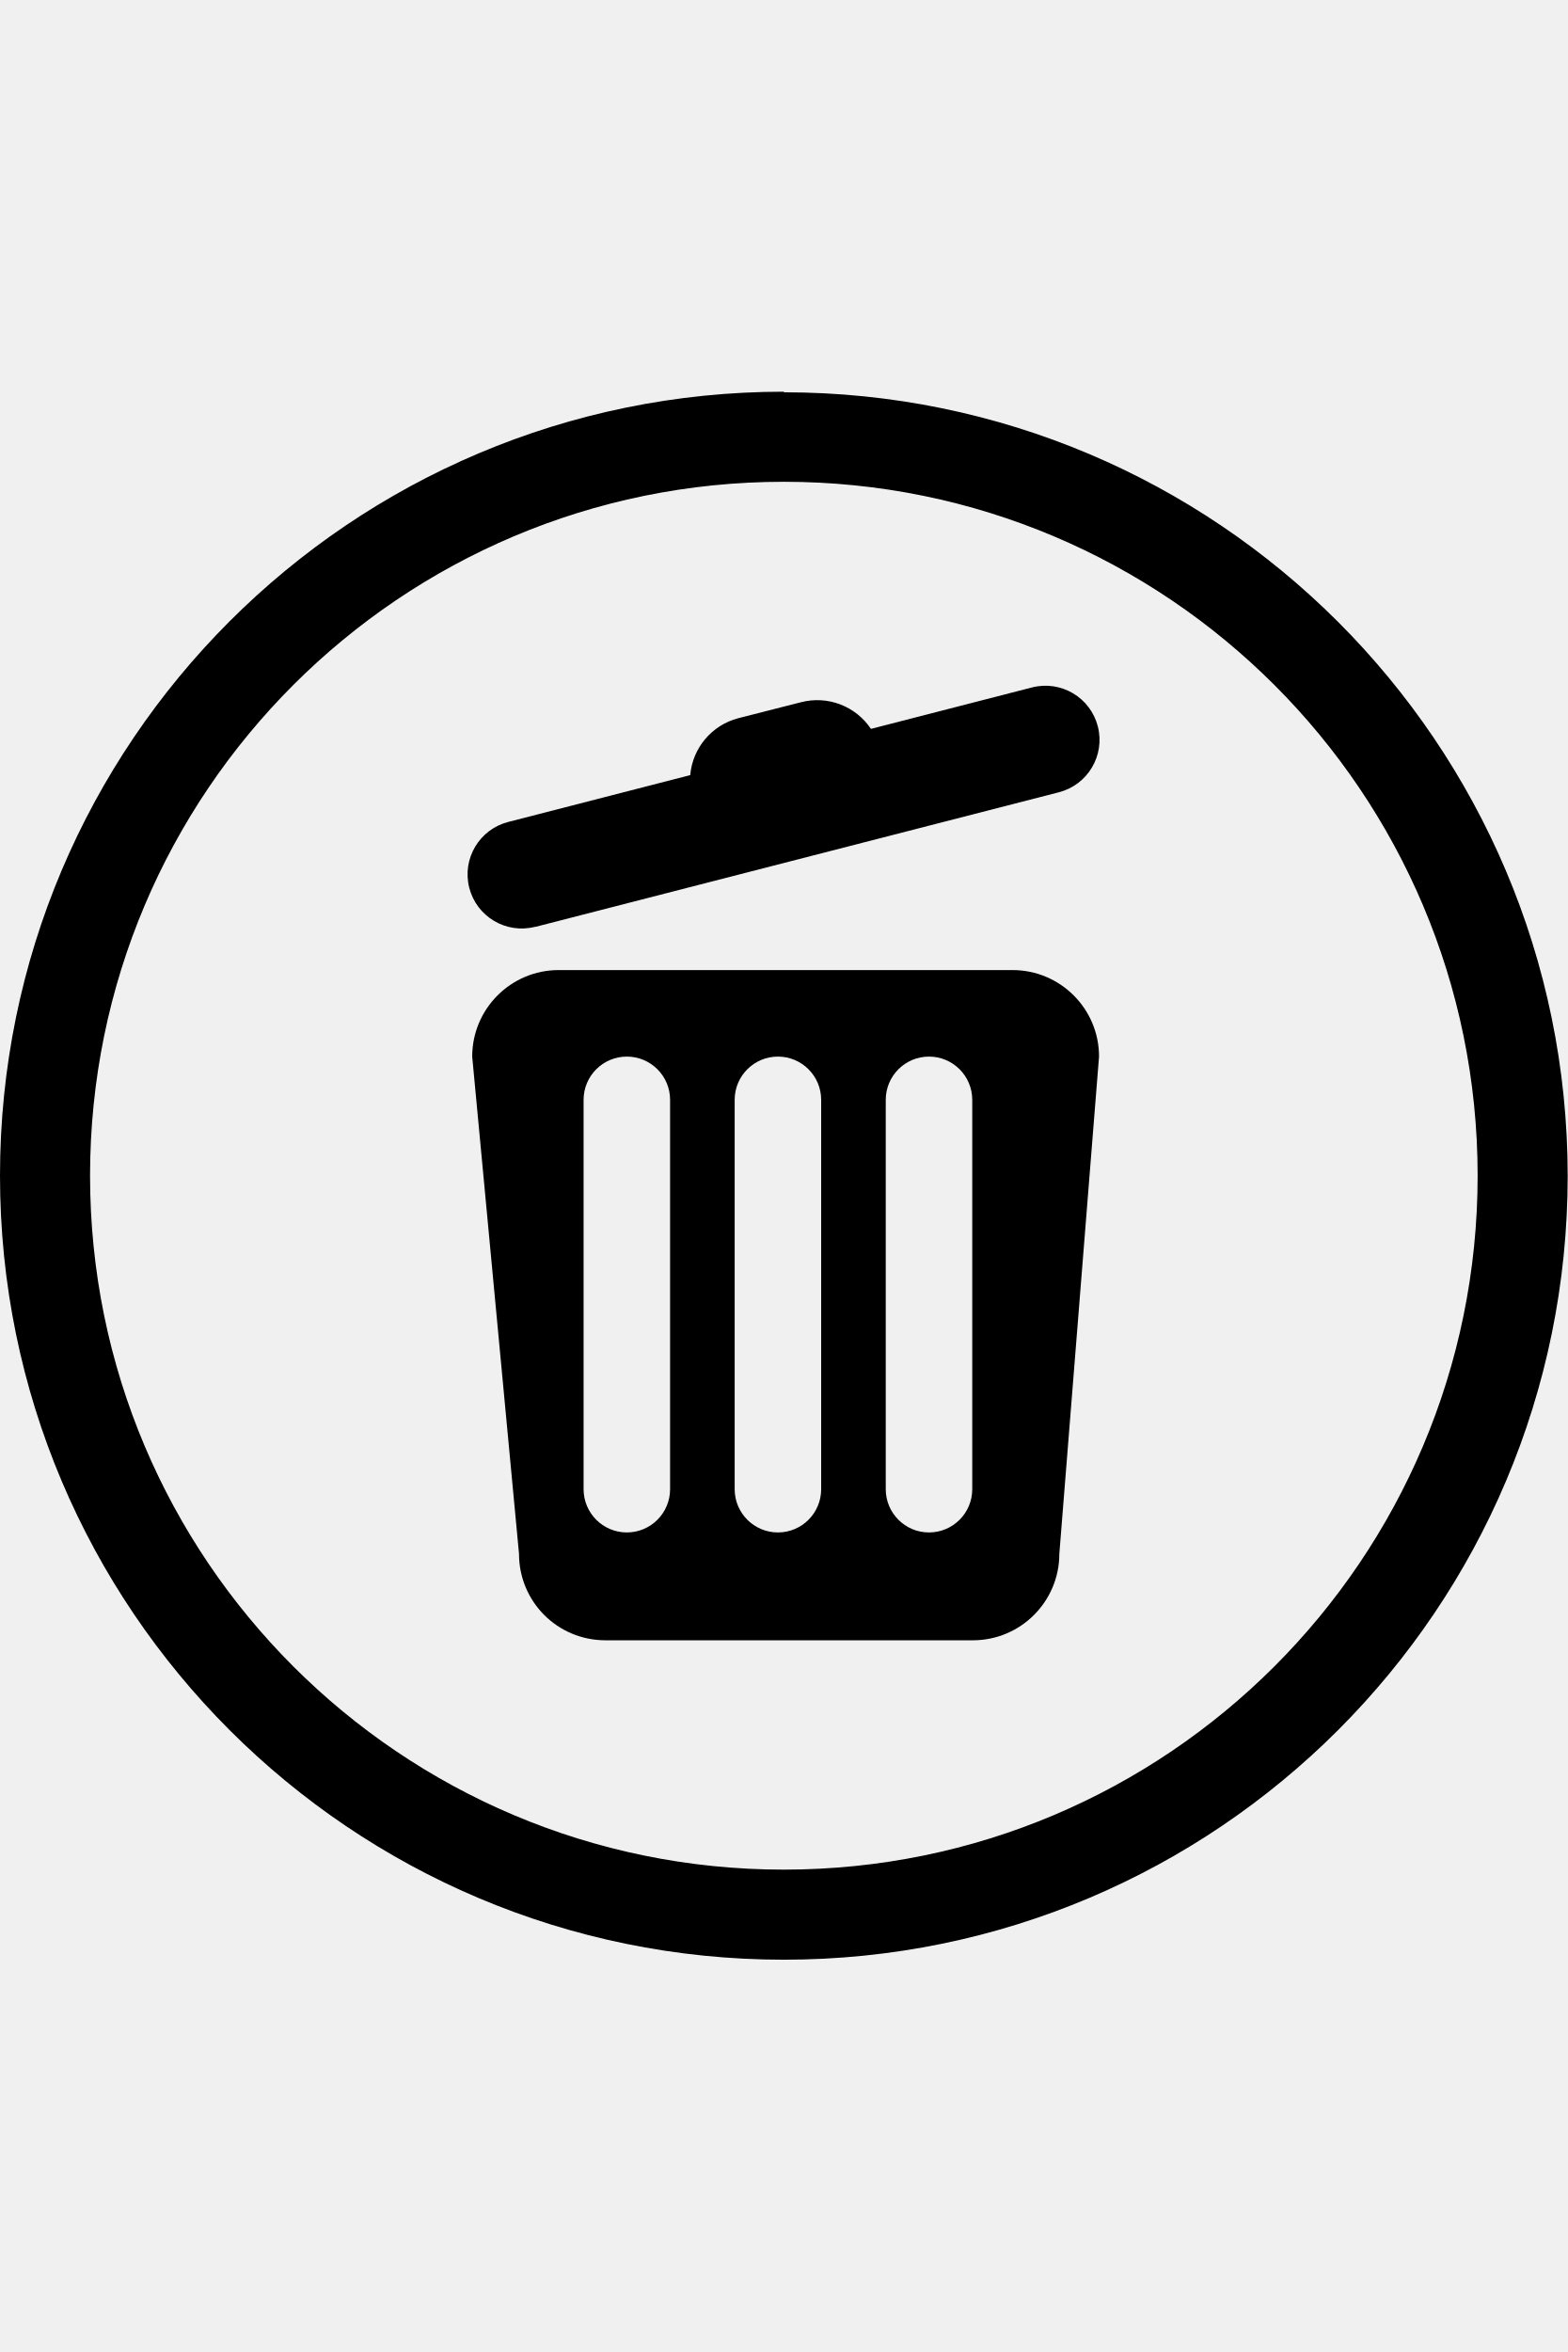
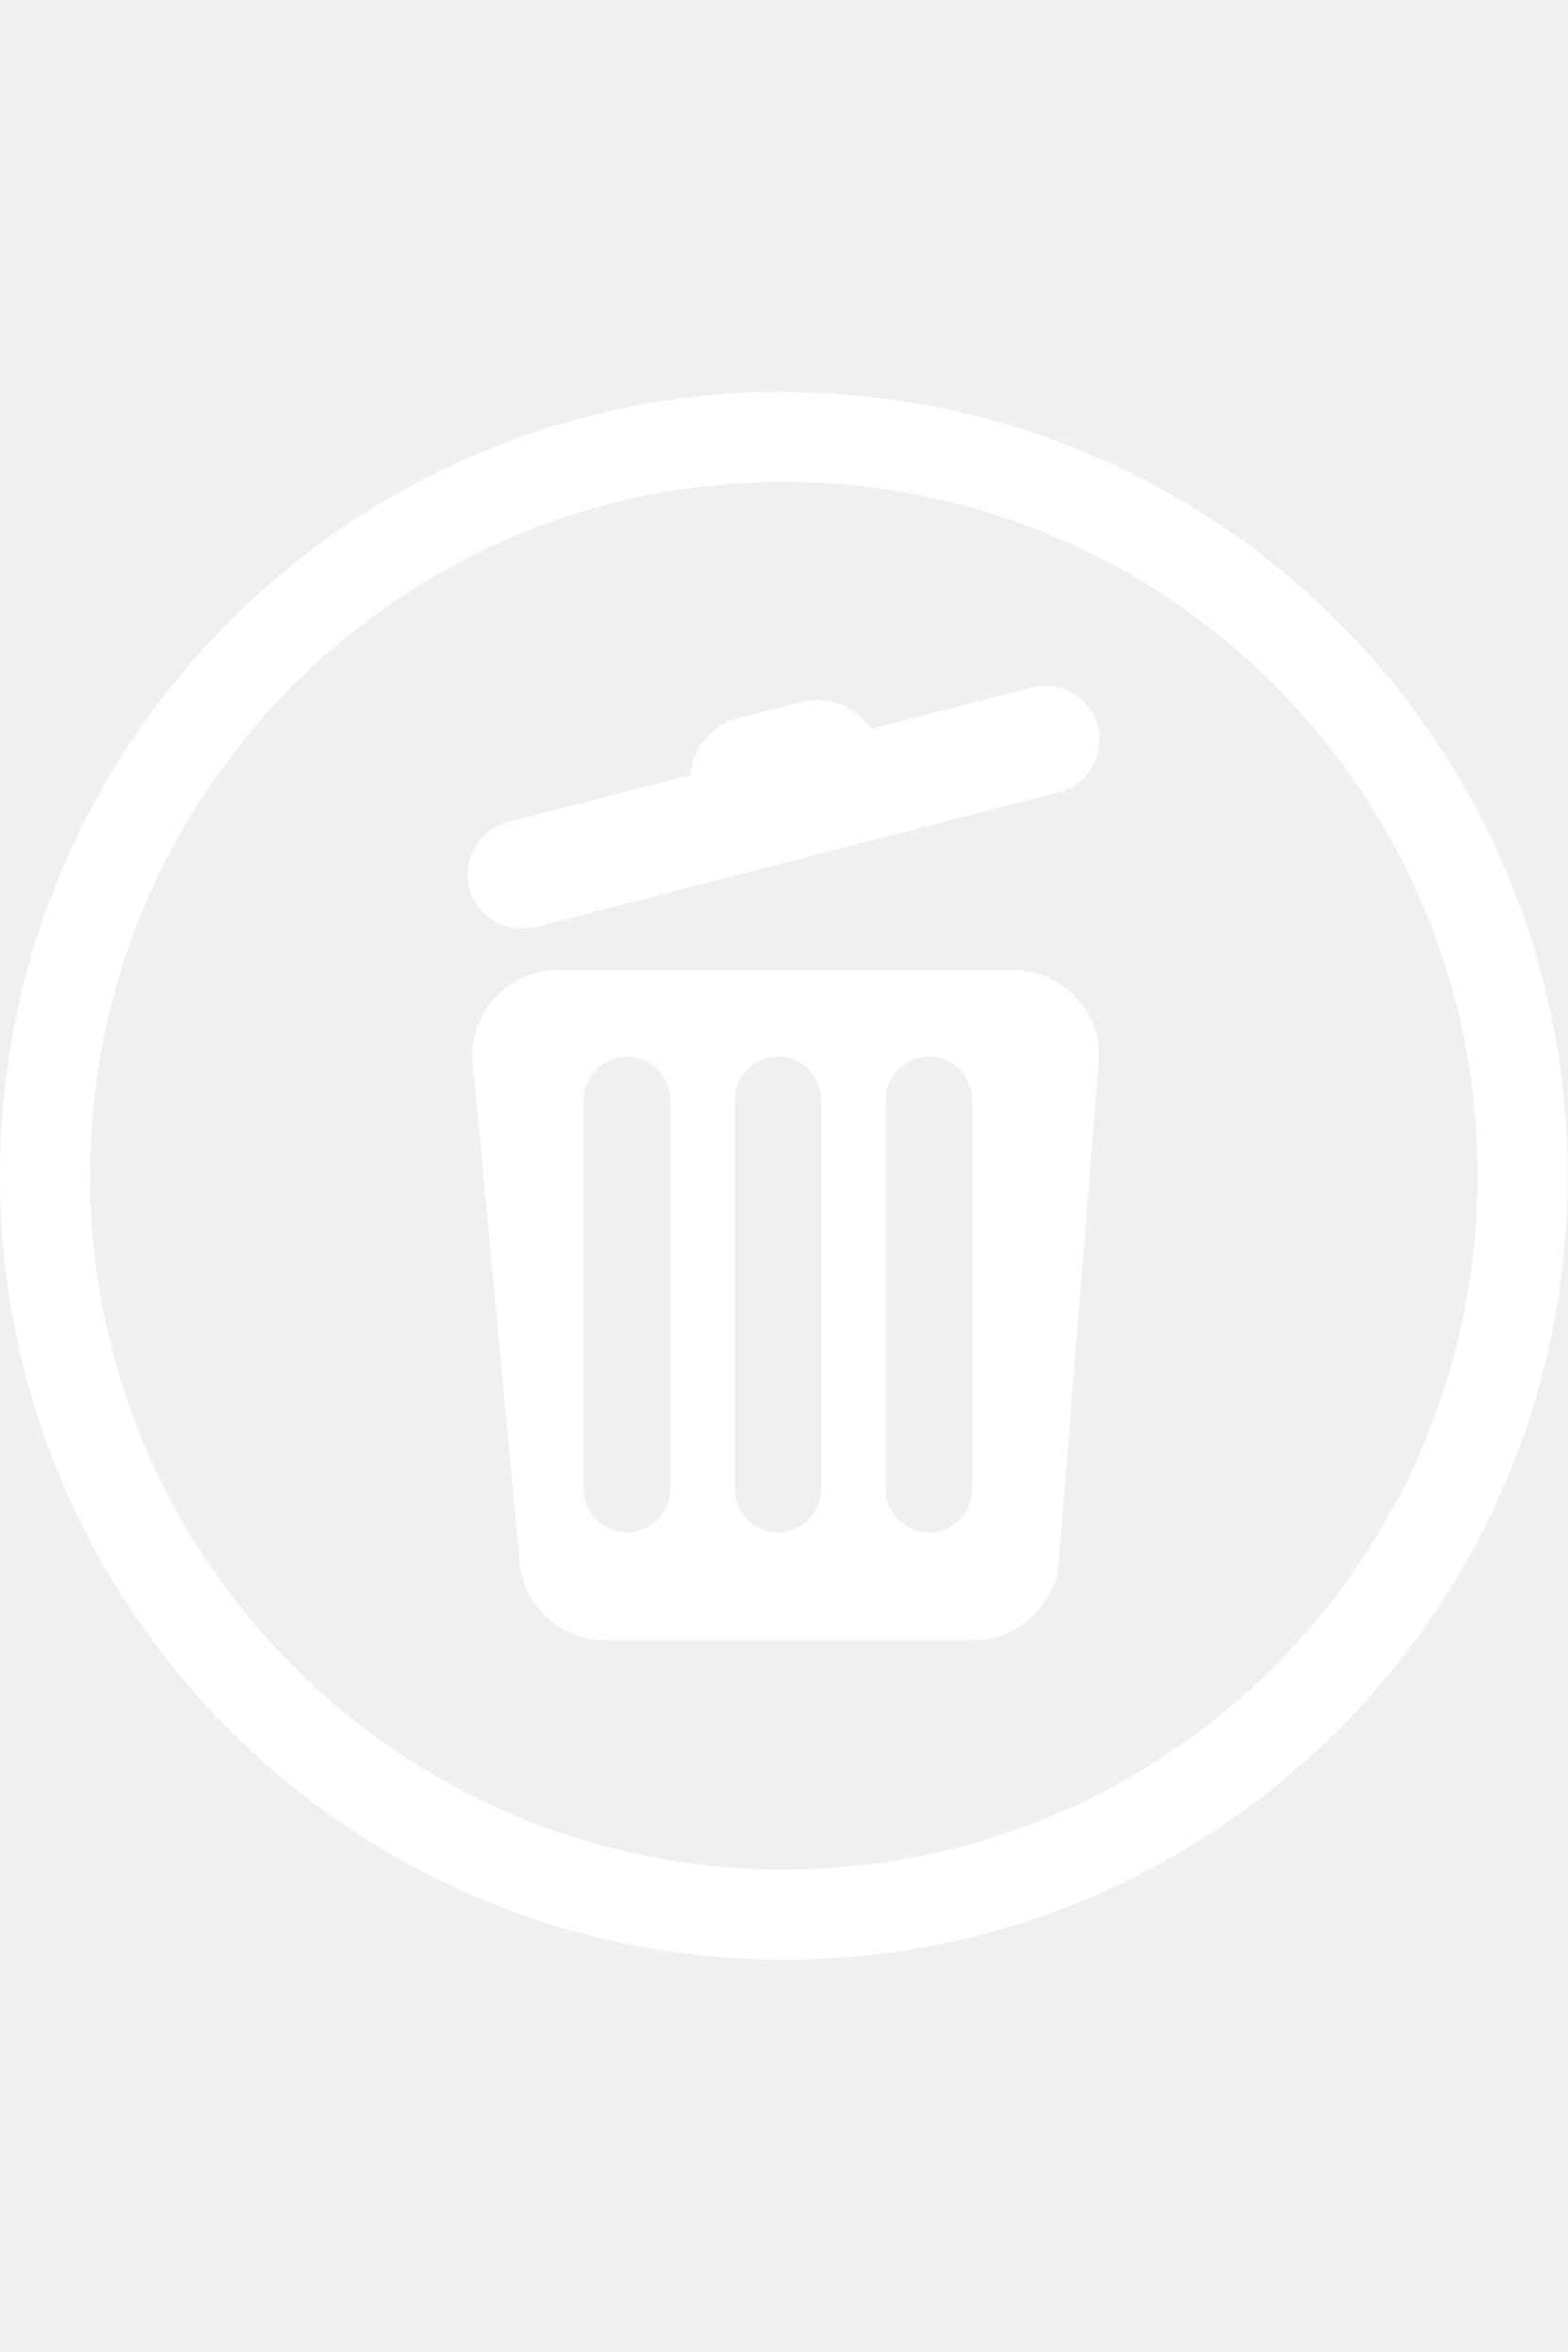
- <svg xmlns="http://www.w3.org/2000/svg" viewBox="0 0 2.646 3.969" height="15" width="10">
-   <path d="M1.709 1.637H.943a.146.146 0 0 0-.146.146l.079.839c0 .081.065.146.146.146h.62a.146.146 0 0 0 .146-.146l.067-.839a.146.146 0 0 0-.146-.146zm-.578.876a.073.073 0 0 1-.146 0v-.657a.073.073 0 0 1 .146 0zm.255 0a.073.073 0 0 1-.146 0v-.657a.073.073 0 0 1 .146 0zm.255 0a.073.073 0 0 1-.146 0v-.657a.073.073 0 0 1 .146 0zM.904 1.564l.883-.227a.091.091 0 1 0-.045-.177l-.272.07a.109.109 0 0 0-.118-.045l-.106.027a.109.109 0 0 0-.081.096l-.307.079a.091.091 0 1 0 .045.177z" />
-   <path d="M1.323.661A1.323 1.323 0 0 0 0 1.984a1.323 1.323 0 0 0 1.323 1.323 1.323 1.323 0 0 0 1.323-1.323A1.323 1.323 0 0 0 1.323.662zm0 .152a1.171 1.171 0 0 1 1.171 1.171 1.171 1.171 0 0 1-1.171 1.171 1.171 1.171 0 0 1-1.171-1.171A1.171 1.171 0 0 1 1.323.813z" />
+ <svg xmlns="http://www.w3.org/2000/svg" viewBox="0 0 2.646 3.969" height="15" width="10" version="1.1" id="svg6">
+   <defs id="defs10" />
+   <path d="M1.709 1.637H.943a.146.146 0 0 0-.146.146l.079.839c0 .081.065.146.146.146h.62a.146.146 0 0 0 .146-.146l.067-.839a.146.146 0 0 0-.146-.146zm-.578.876a.073.073 0 0 1-.146 0v-.657a.073.073 0 0 1 .146 0zm.255 0a.073.073 0 0 1-.146 0v-.657a.073.073 0 0 1 .146 0zm.255 0a.073.073 0 0 1-.146 0v-.657a.073.073 0 0 1 .146 0zM.904 1.564l.883-.227a.091.091 0 1 0-.045-.177l-.272.07a.109.109 0 0 0-.118-.045l-.106.027a.109.109 0 0 0-.081.096l-.307.079a.091.091 0 1 0 .045.177z" id="path2" style="fill:#ffffff;fill-opacity:1" />
+   <path d="M1.323.661A1.323 1.323 0 0 0 0 1.984a1.323 1.323 0 0 0 1.323 1.323 1.323 1.323 0 0 0 1.323-1.323A1.323 1.323 0 0 0 1.323.662zm0 .152a1.171 1.171 0 0 1 1.171 1.171 1.171 1.171 0 0 1-1.171 1.171 1.171 1.171 0 0 1-1.171-1.171A1.171 1.171 0 0 1 1.323.813z" id="path4" style="fill:#ffffff;fill-opacity:1" />
</svg>
